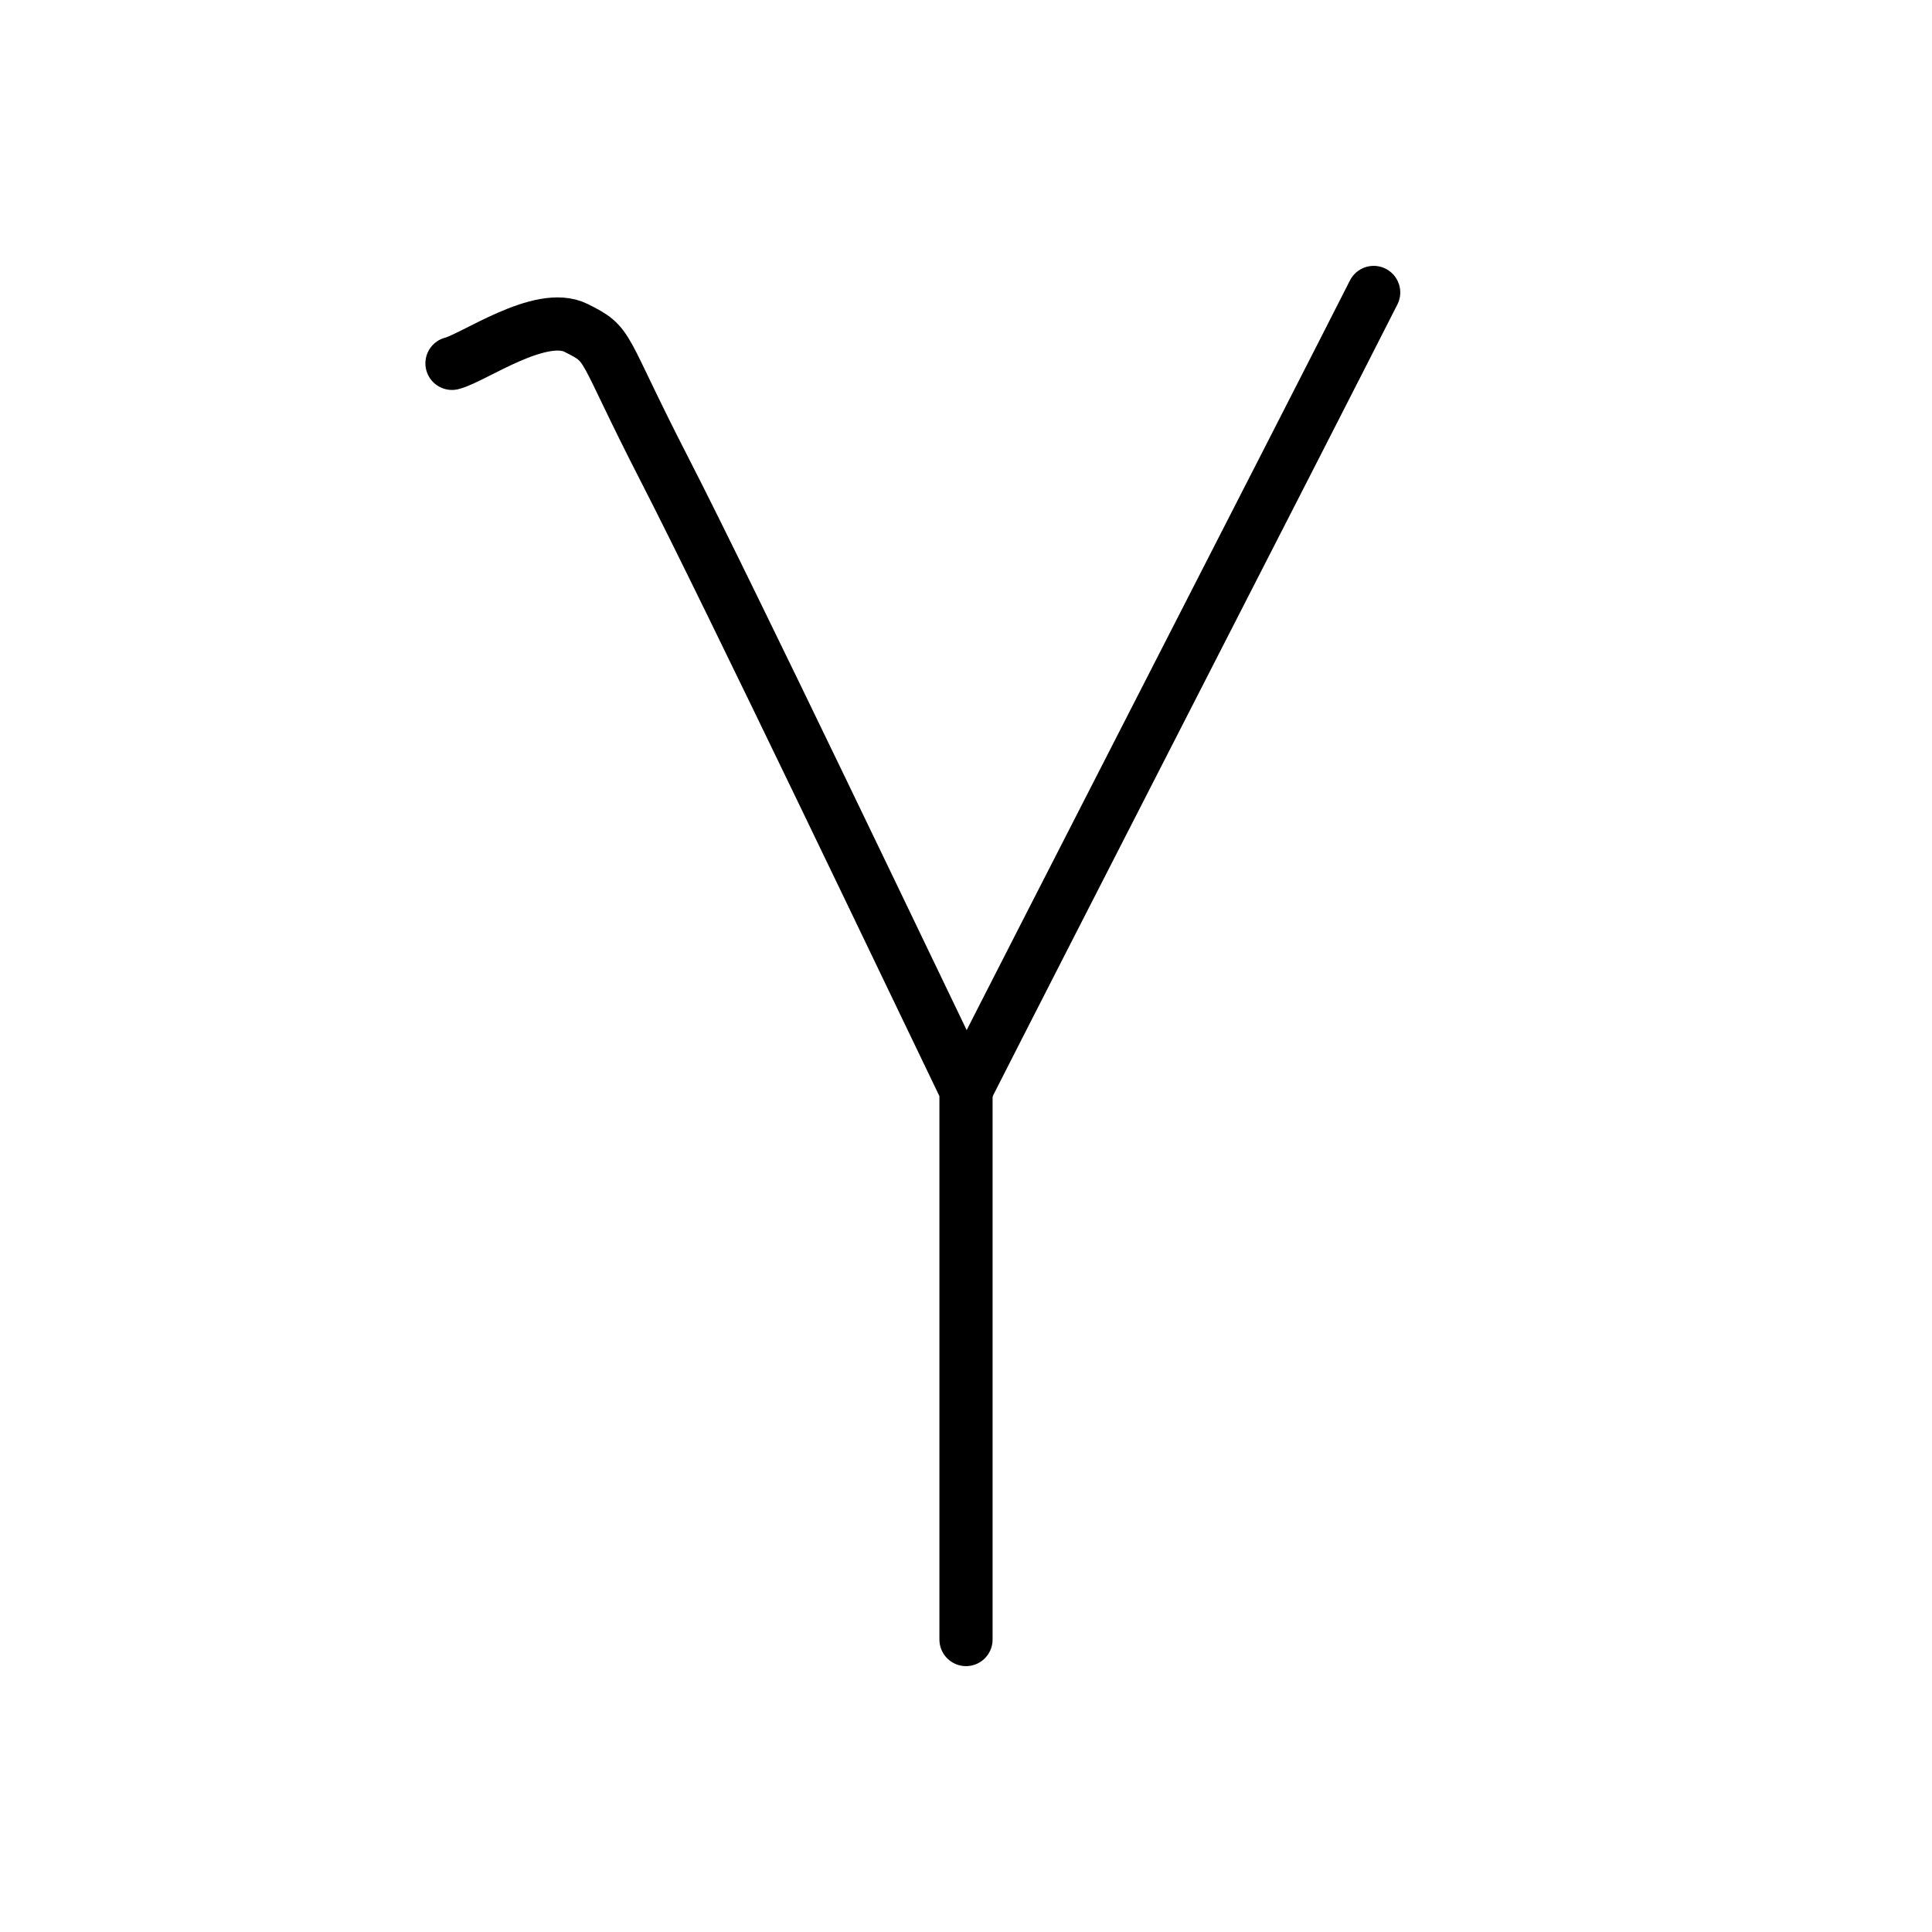
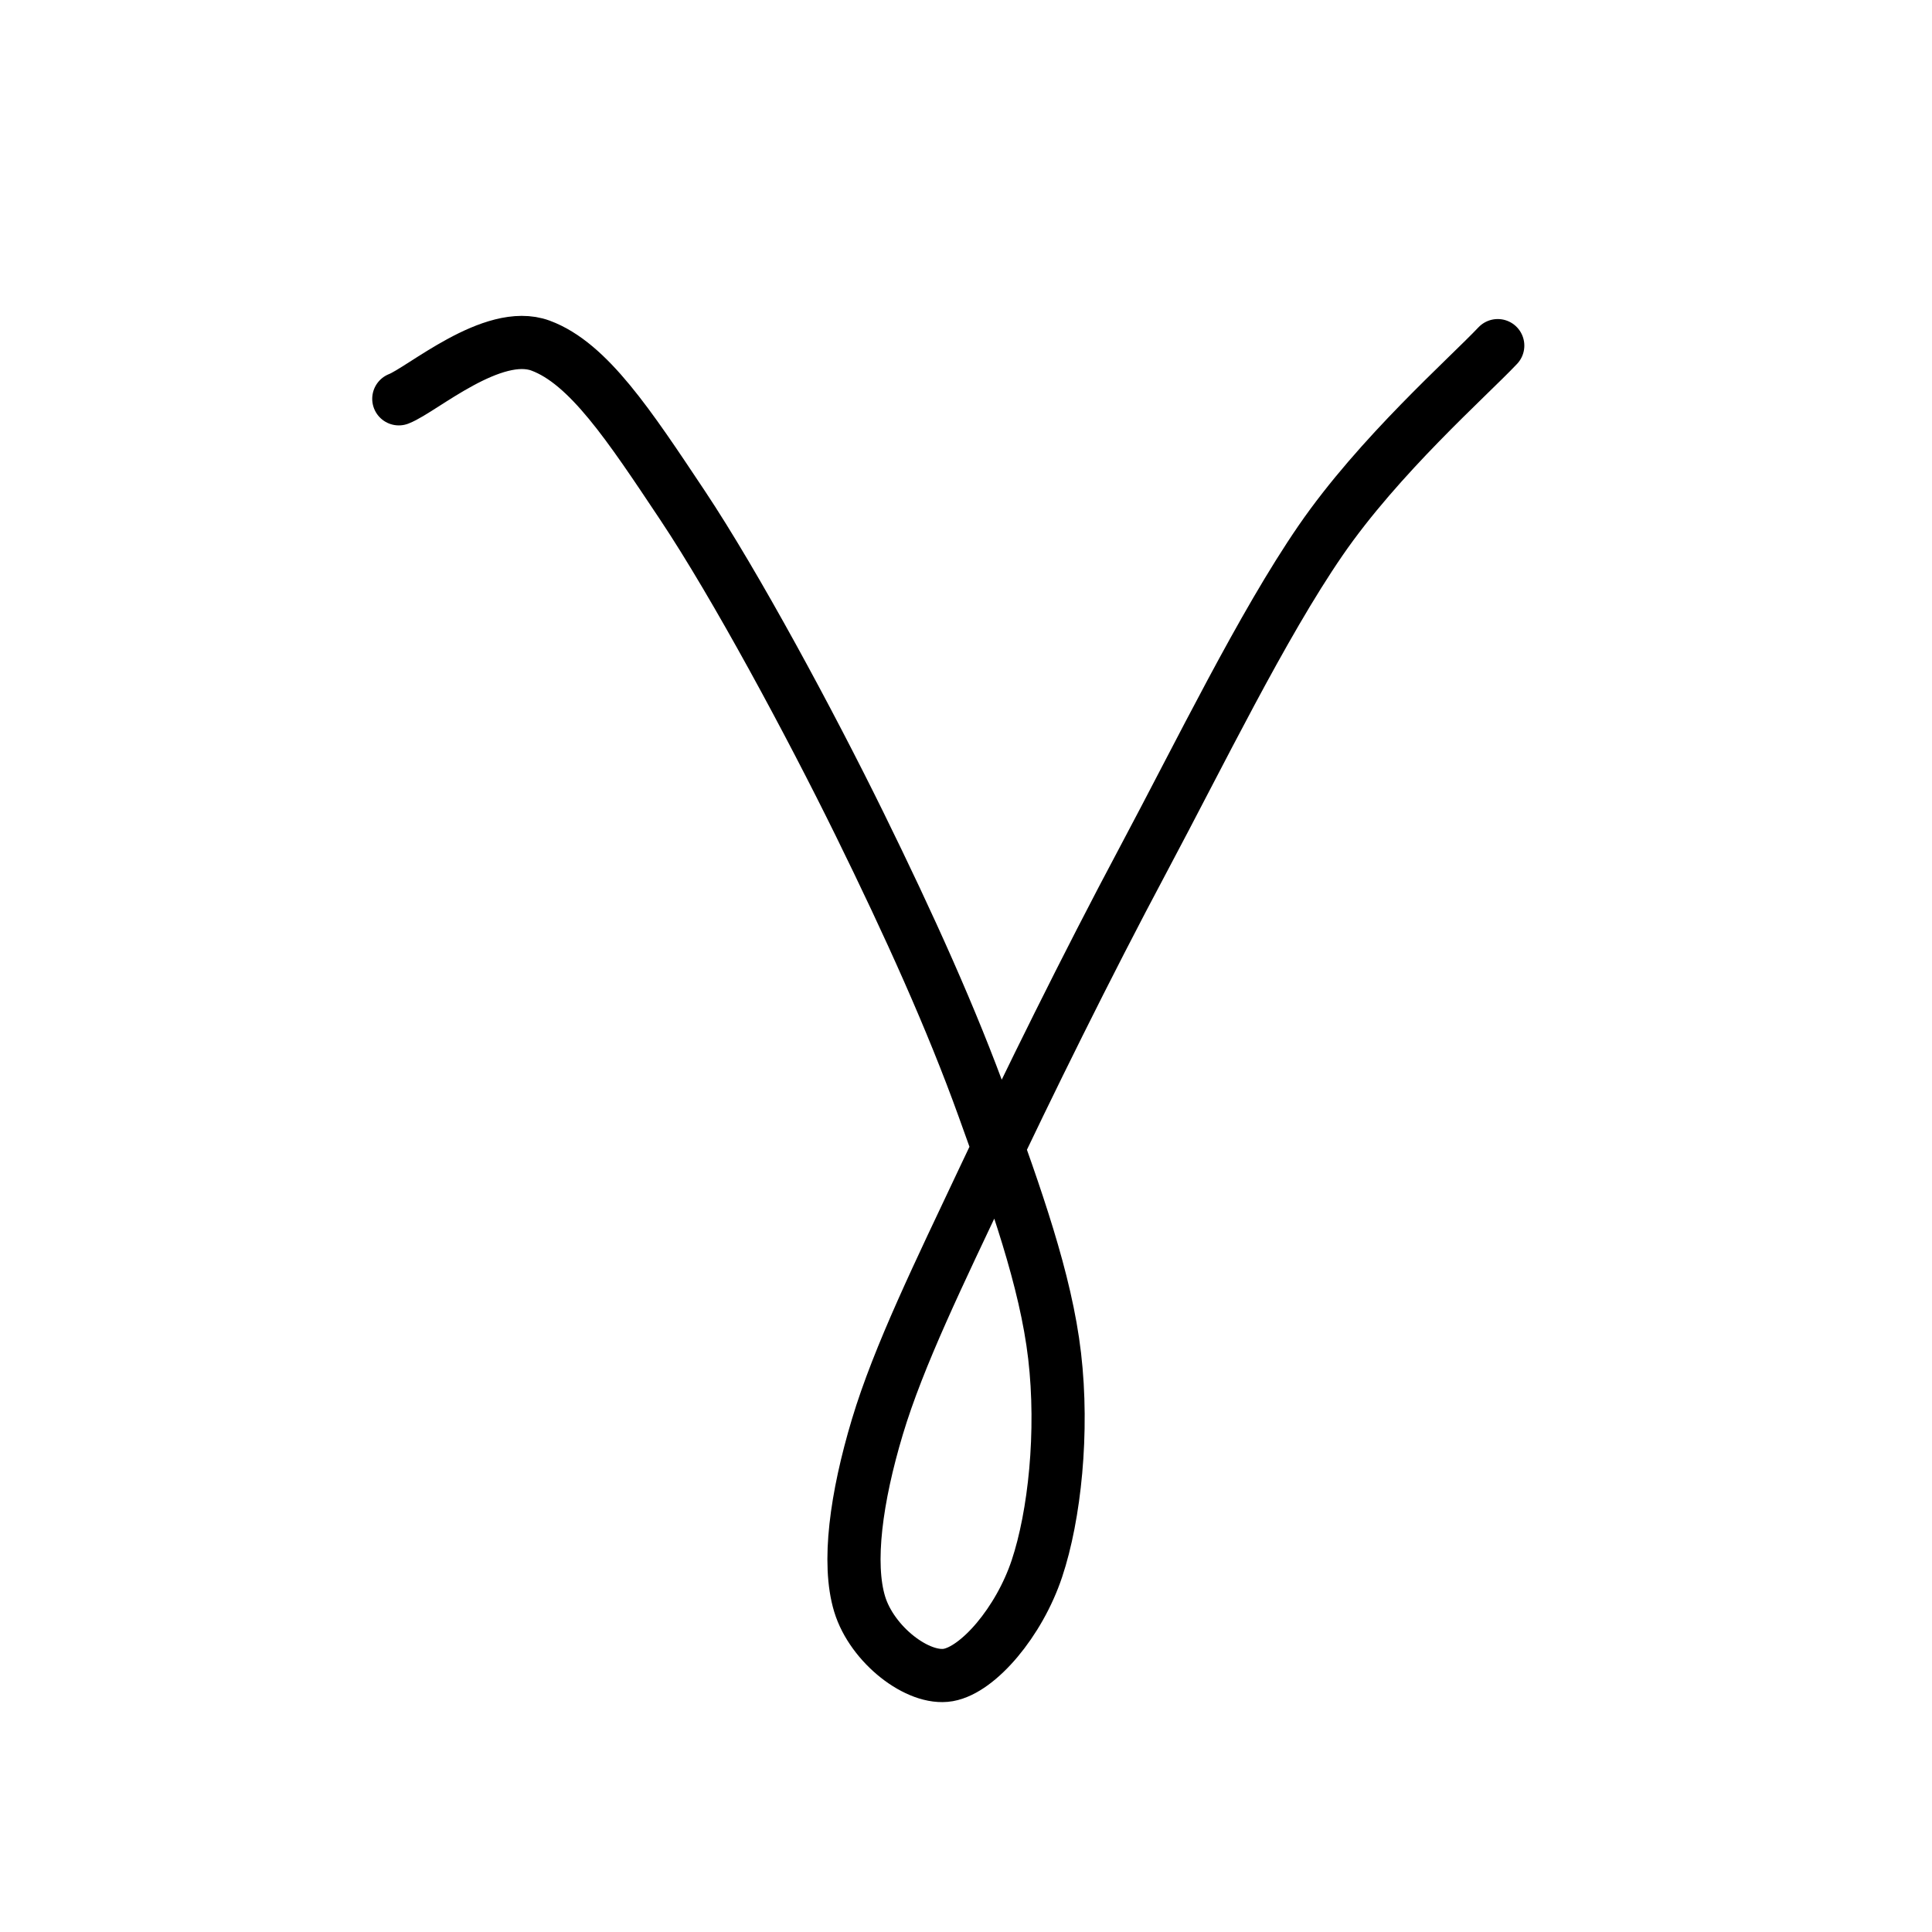
<svg xmlns="http://www.w3.org/2000/svg" viewBox="0 0 109 109">
  <g fill="none" stroke="#000" stroke-width="3" stroke-linecap="round" stroke-linejoin="round">
-     <path d="M25.5,20.5C26.7,20.2 30.5,17.5 32.5,18.5C34.5,19.5 33.8,19.3 37.5,26.5C41.2,33.7 51.7,55.7 54.5,61.5C54.5,66.7 54.5,87.3 54.5,92.5" />
-     <path d="M77.5,16.5C73.7,24.0 58.3,54.0 54.5,61.5" />
+     <path d="M22.5,22.5C23.8,22.0 27.8,18.5 30.5,19.5C33.2,20.5 35.5,24.0 38.5,28.5C41.5,33.0 45.7,40.8 48.5,46.5C51.3,52.2 53.7,57.5 55.5,62.5C57.3,67.5 59.0,72.2 59.5,76.5C60.0,80.8 59.5,85.5 58.5,88.5C57.5,91.5 55.2,94.2 53.5,94.5C51.8,94.8 49.2,92.8 48.5,90.5C47.8,88.2 48.3,84.5 49.5,80.5C50.7,76.5 53.0,71.8 55.5,66.5C58.0,61.2 61.3,54.5 64.5,48.5C67.7,42.5 71.2,35.3 74.5,30.5C77.8,25.7 82.8,21.3 84.5,19.5" />
  </g>
</svg>
